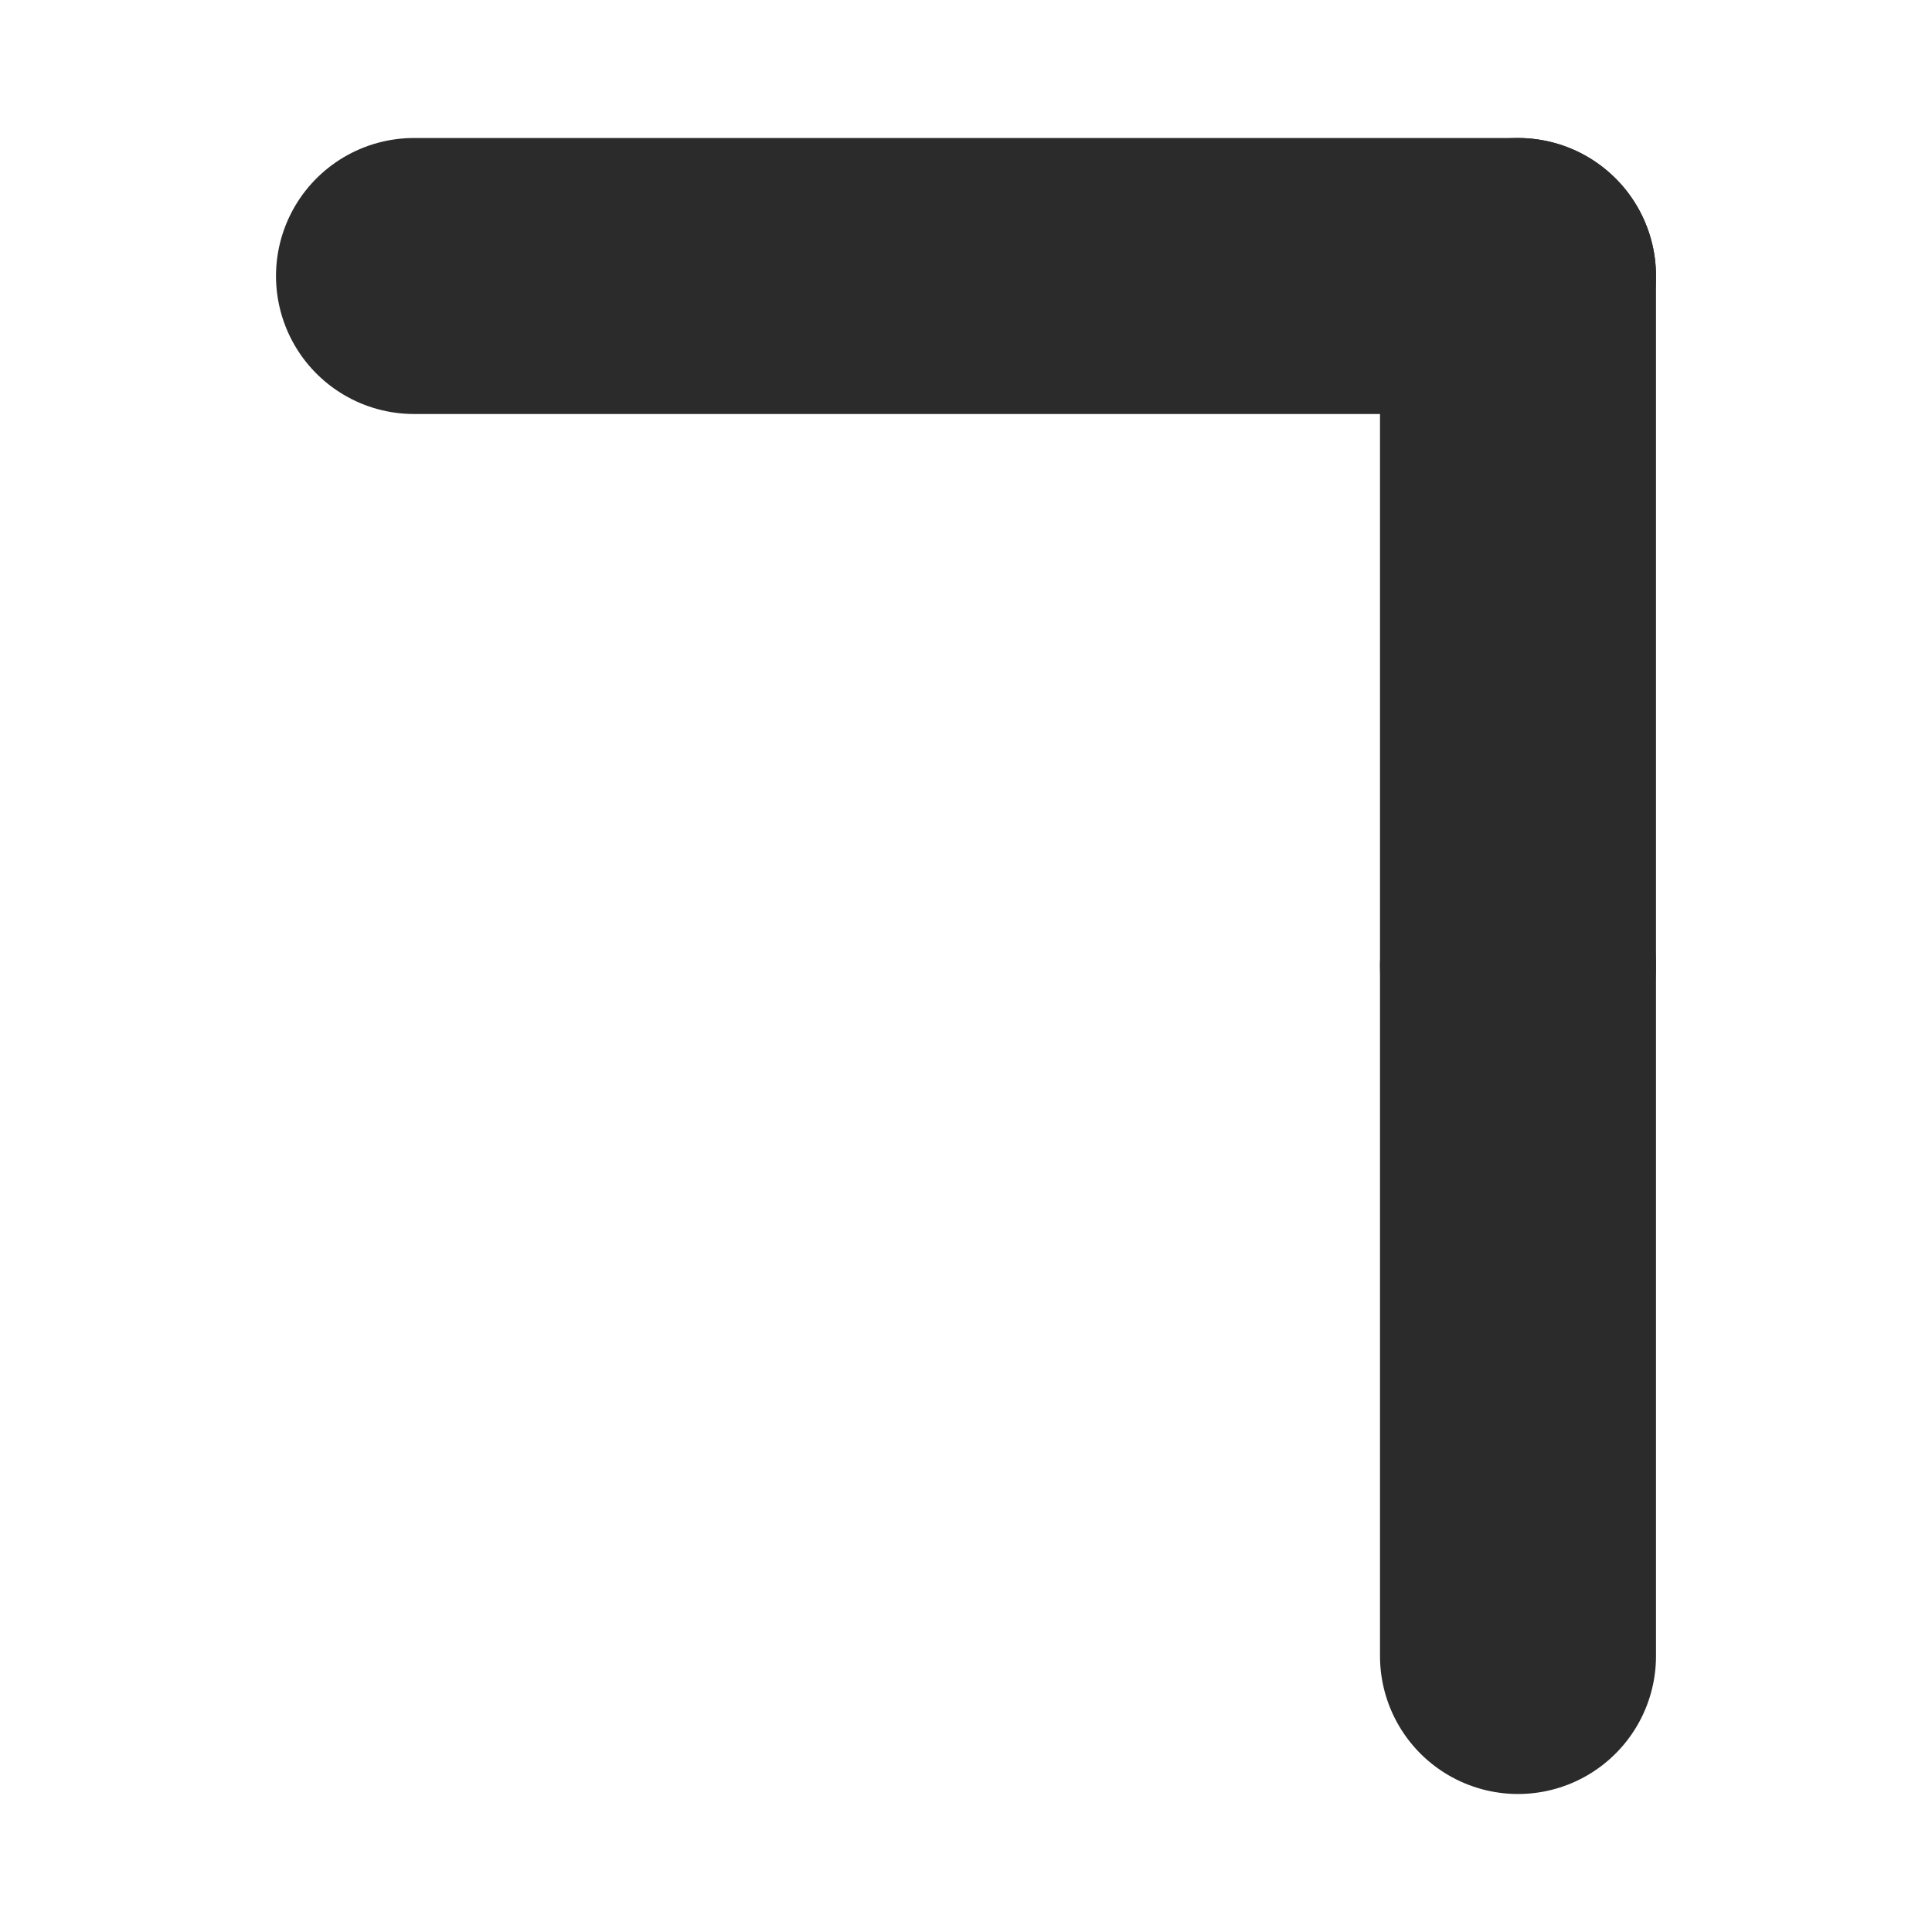
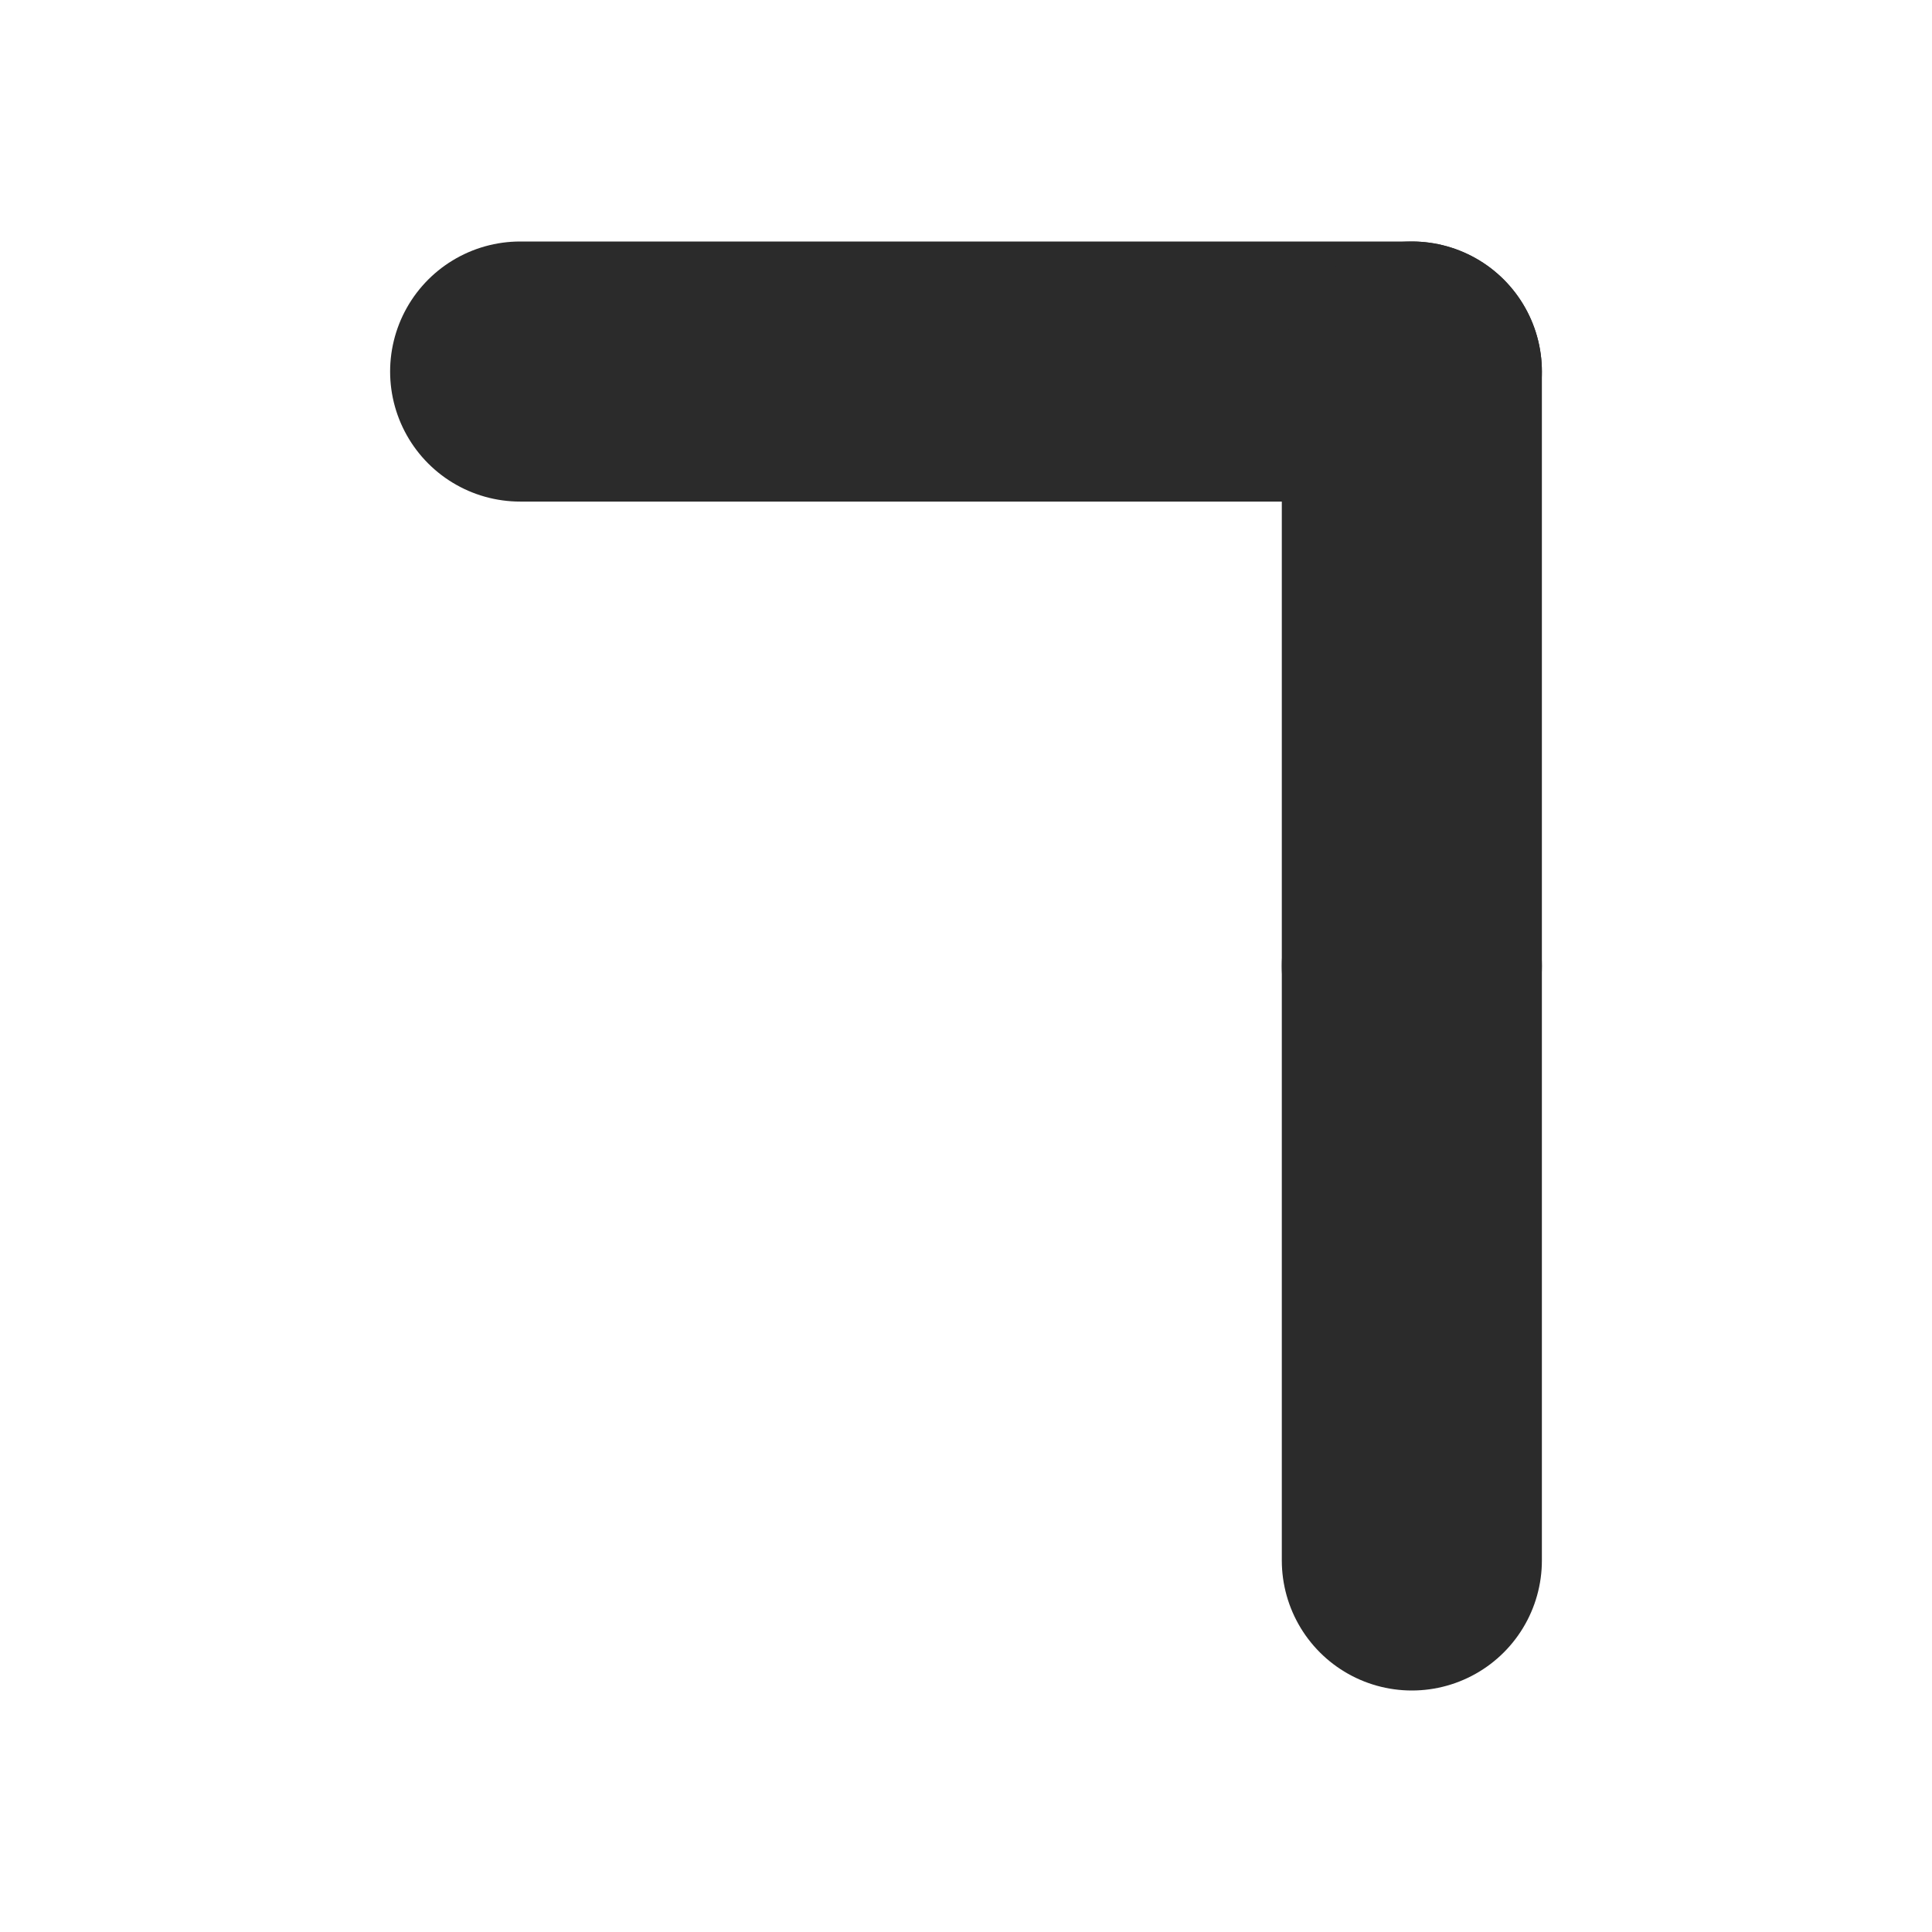
- <svg xmlns="http://www.w3.org/2000/svg" width="28" height="28" viewBox="0 0 28 28">
-   <g stroke="#2b2b2b" stroke-width="4" stroke-linecap="round" fill="none">
-     <line x1="6" y1="4" x2="22" y2="4" />
-     <line x1="22" y1="4" x2="22" y2="14" />
-     <line x1="22" y1="14" x2="22" y2="24" />
+ <svg xmlns="http://www.w3.org/2000/svg" width="26" height="26" viewBox="0 0 26 26">
+   <g stroke="#2b2b2b" stroke-width="3.5" stroke-linecap="round" fill="none">
+     <line x1="7" y1="5" x2="19" y2="5" />
+     <line x1="19" y1="5" x2="19" y2="13" />
+     <line x1="19" y1="13" x2="19" y2="21" />
  </g>
</svg>
